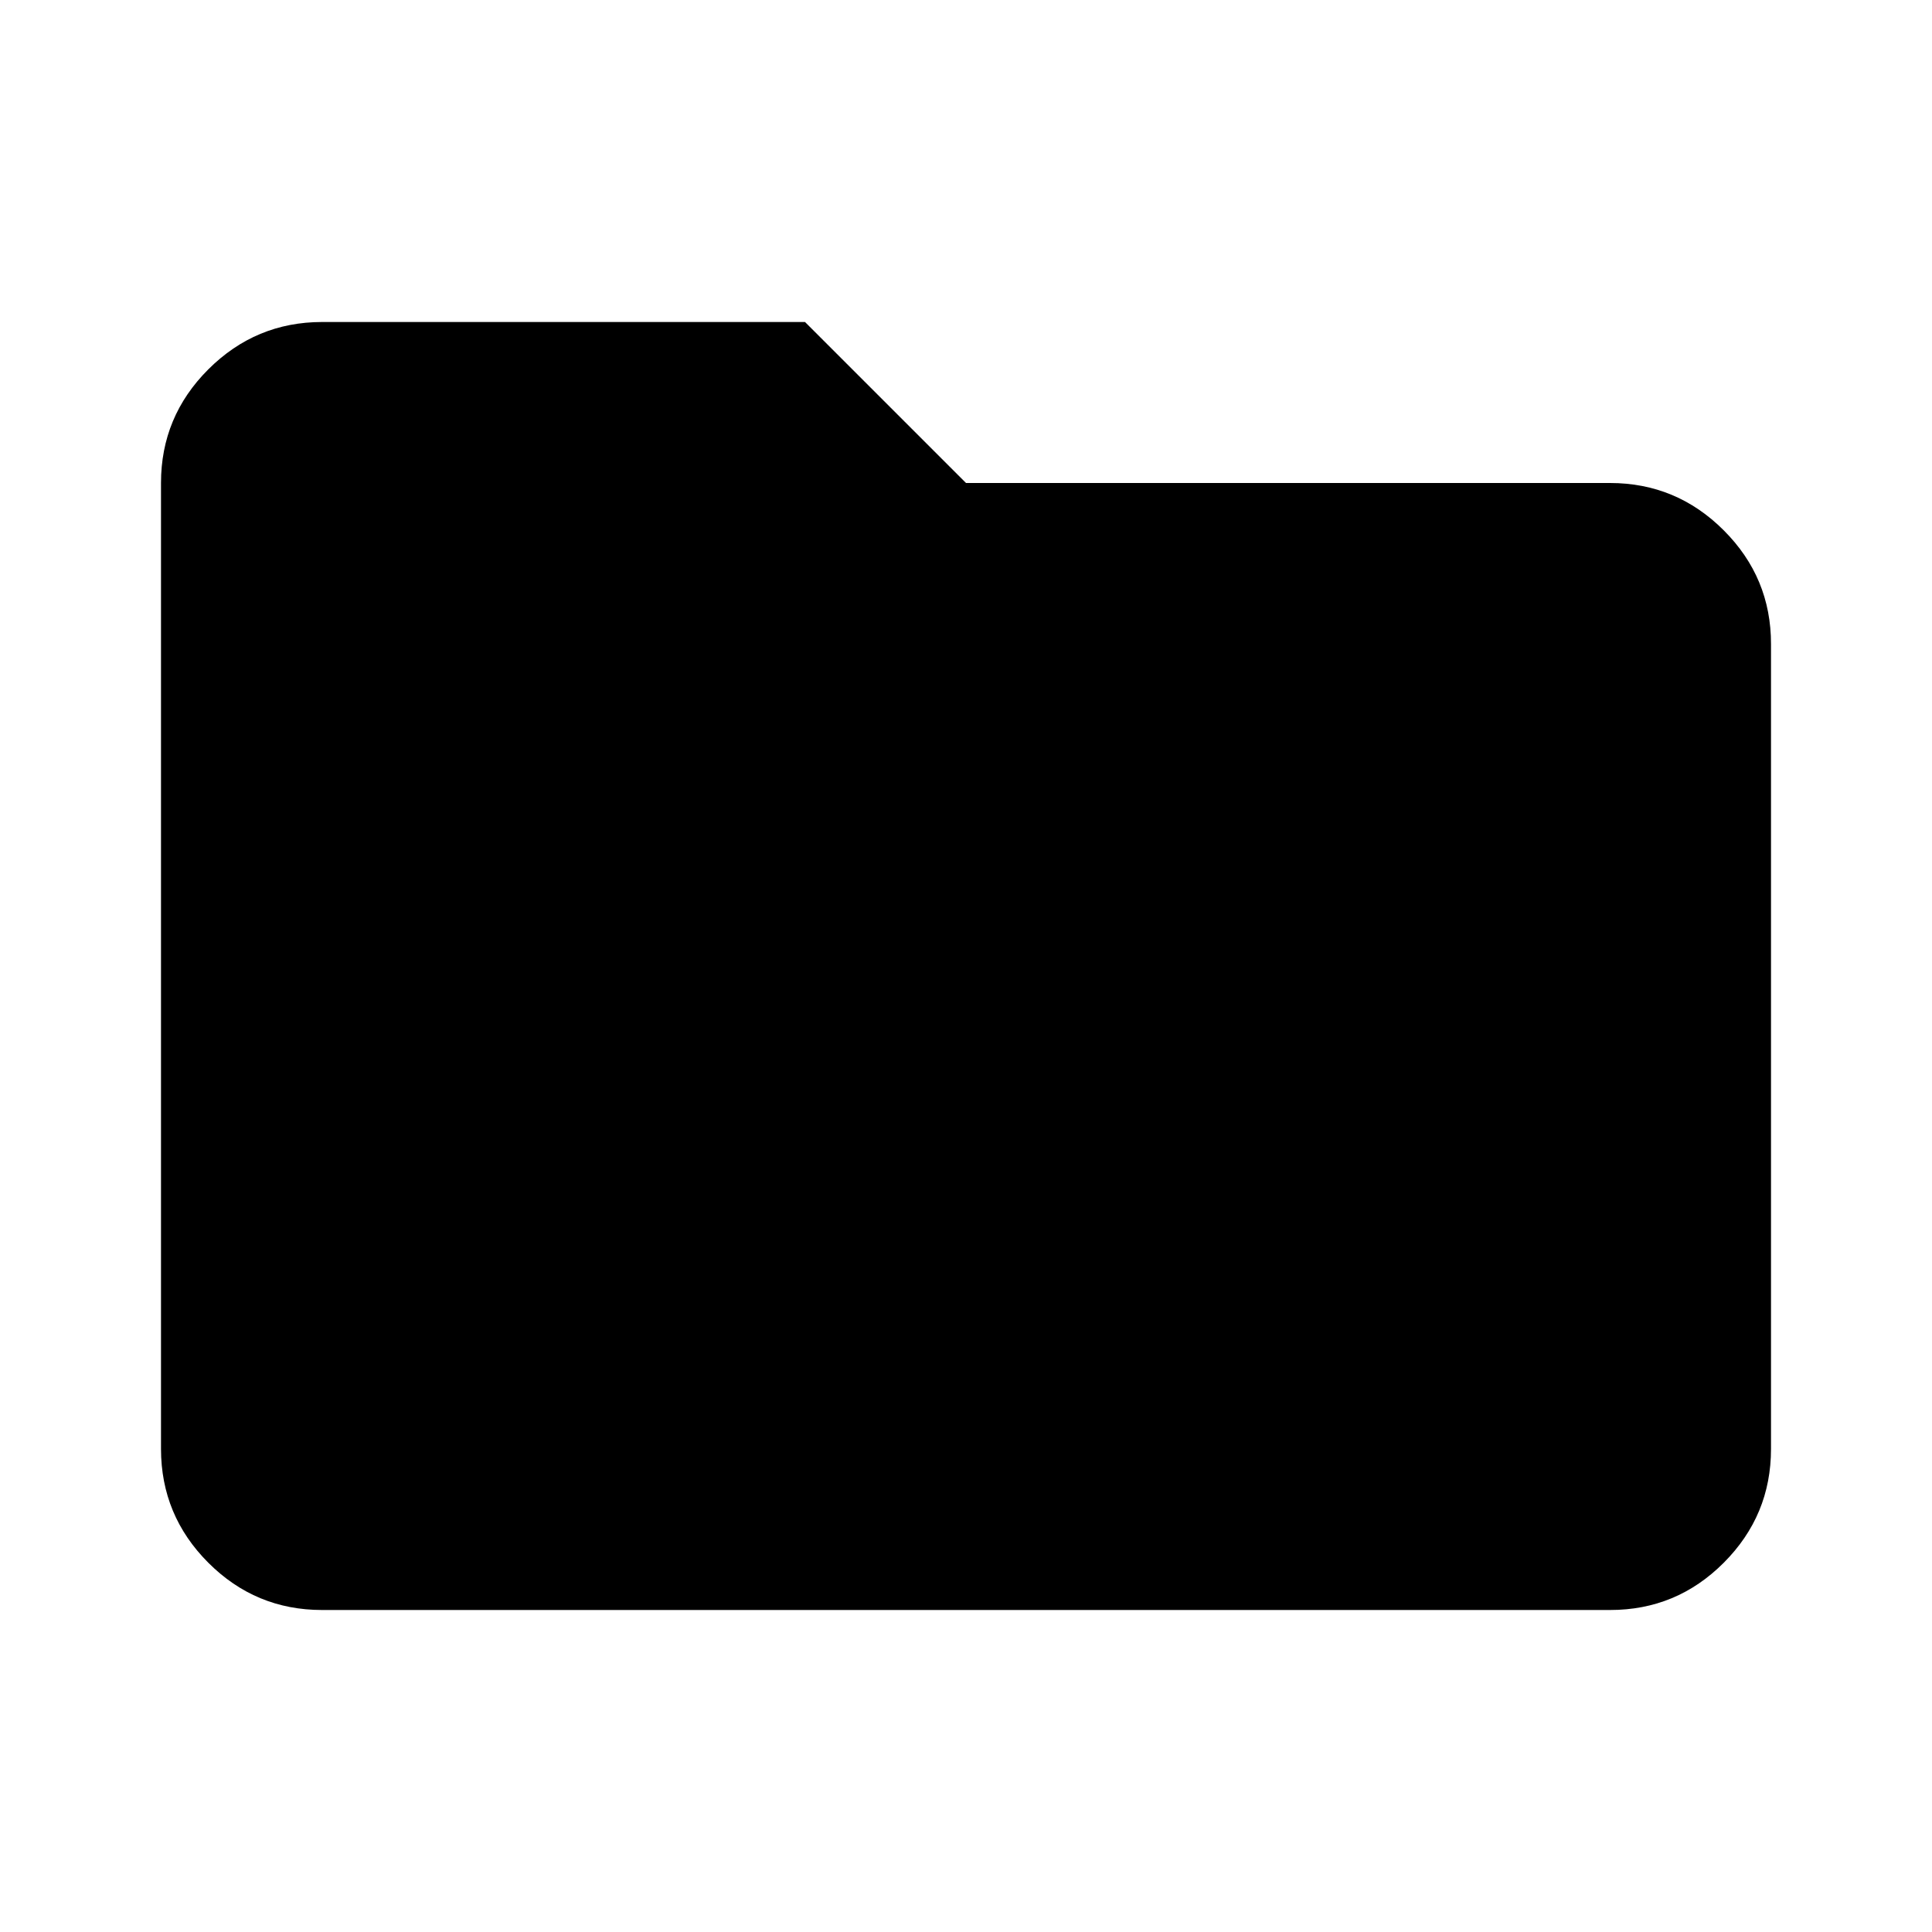
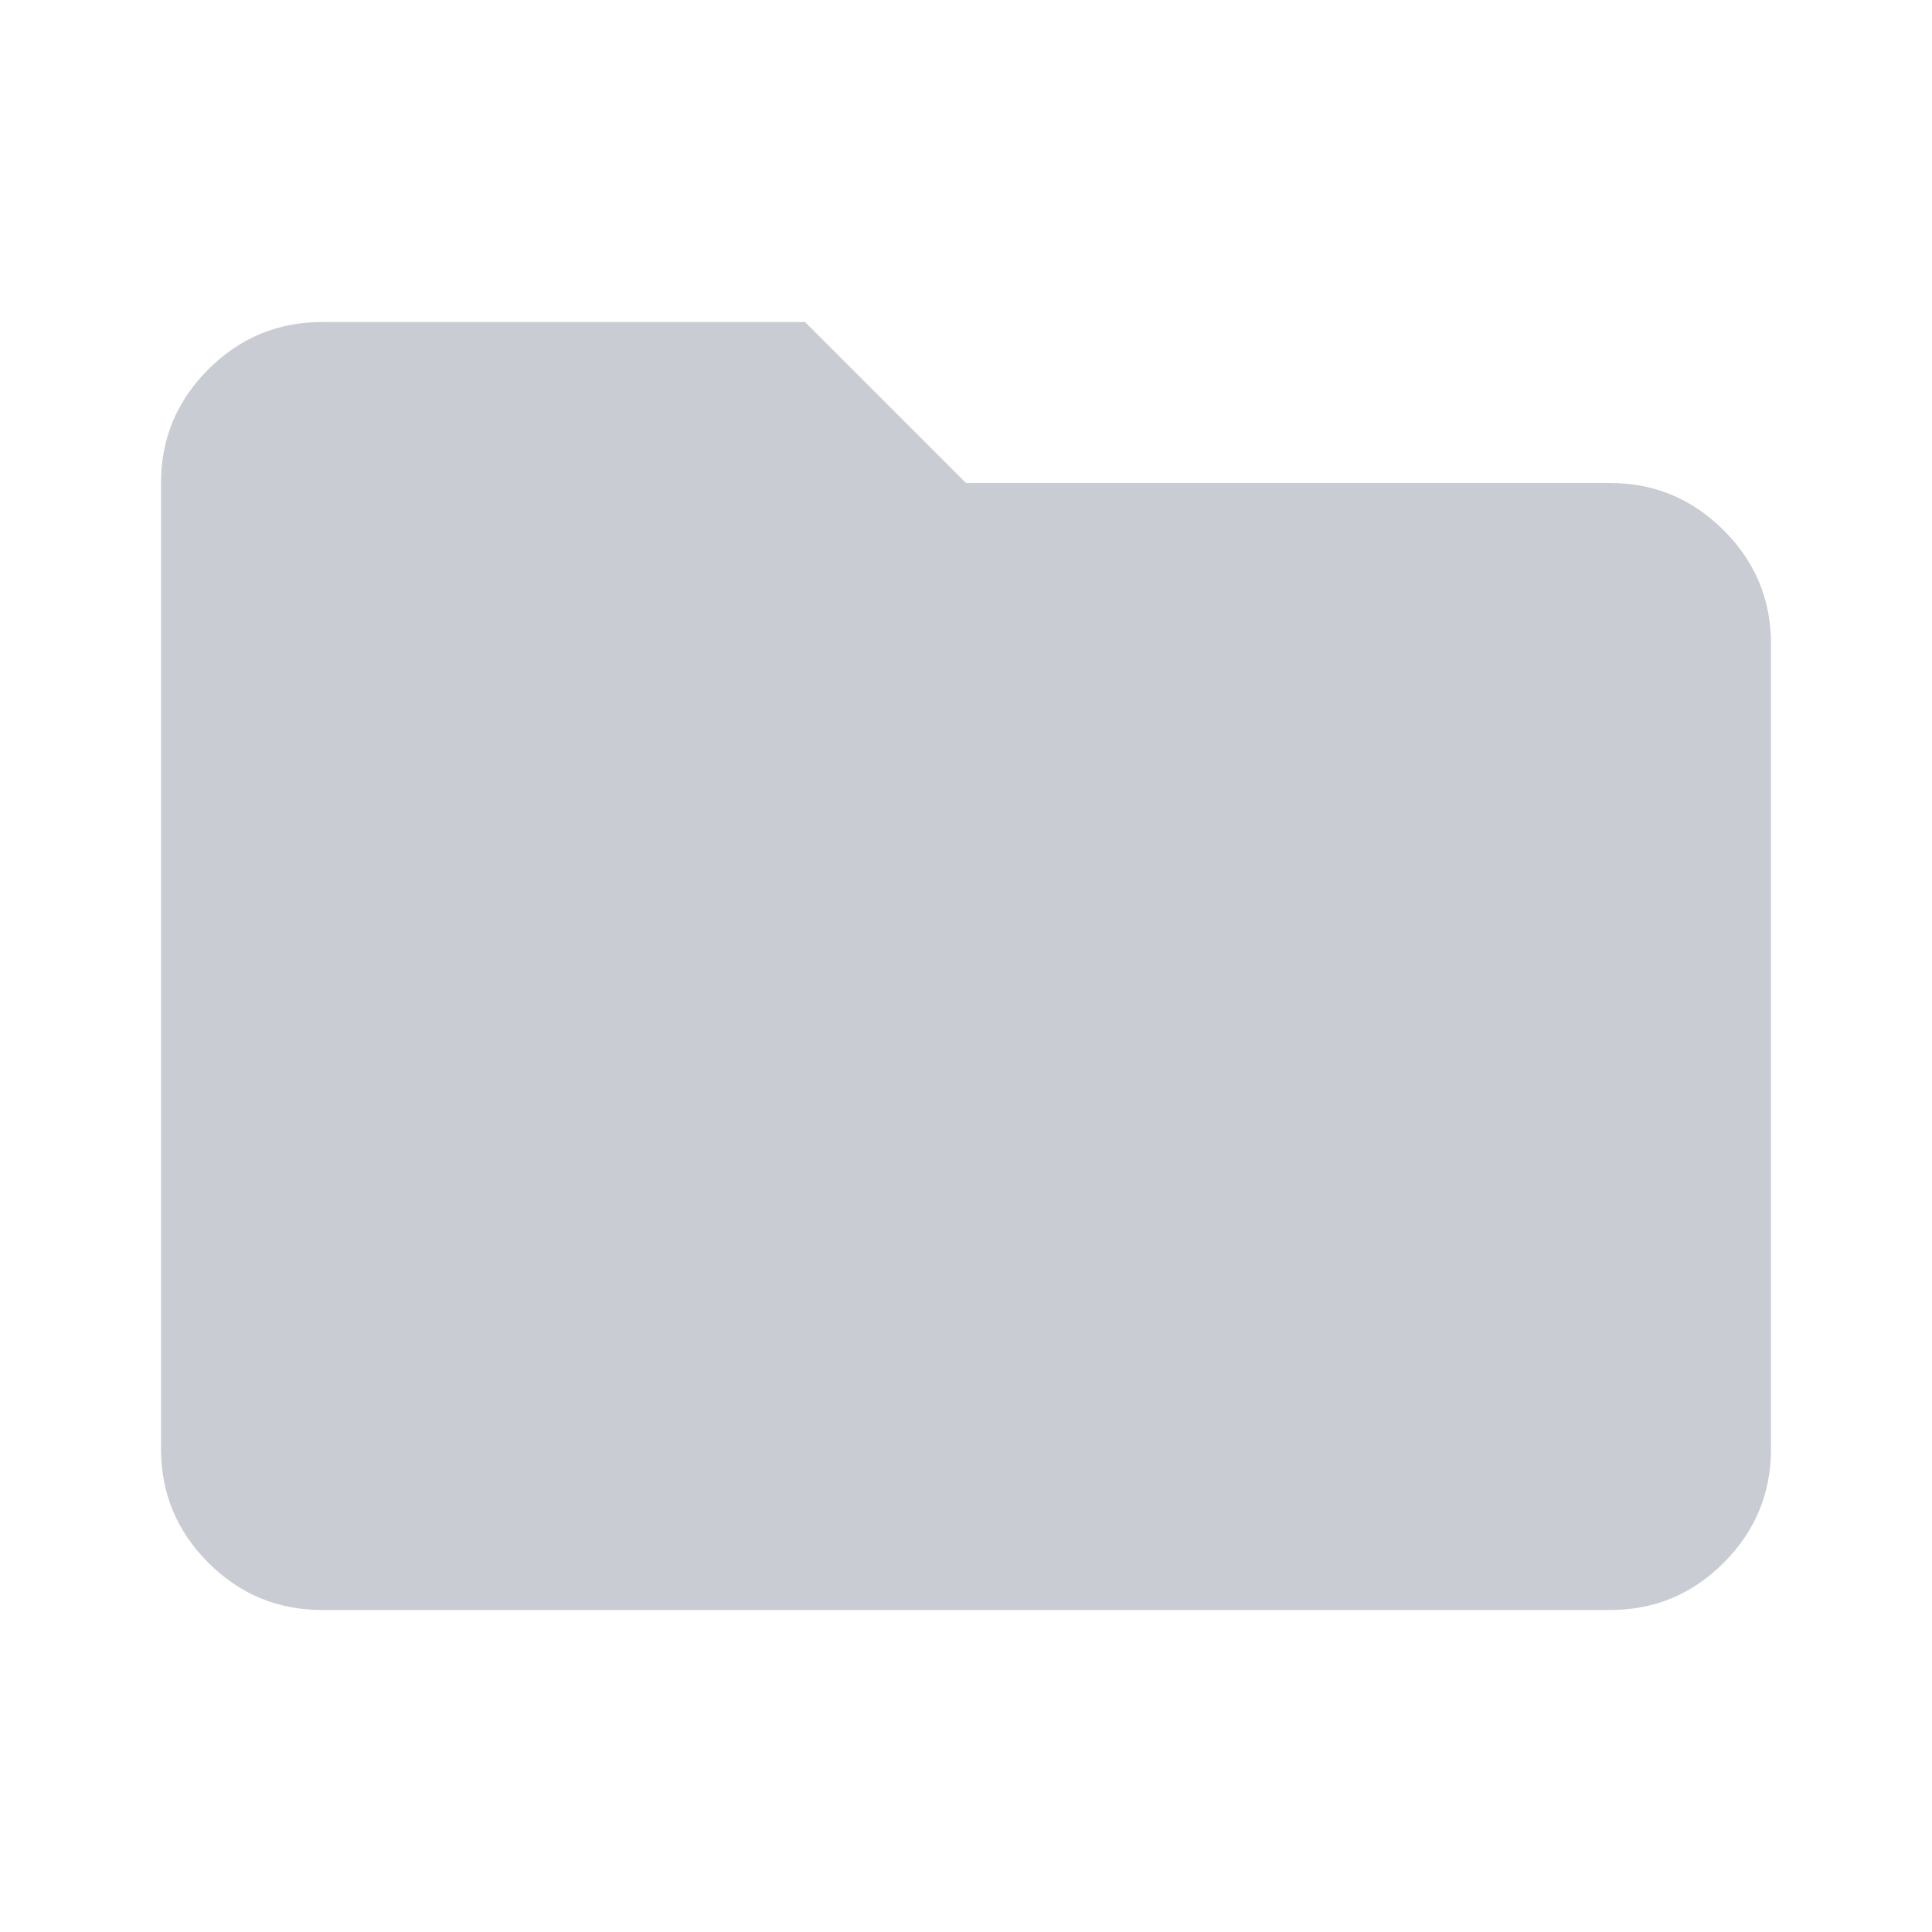
<svg xmlns="http://www.w3.org/2000/svg" width="1em" height="1em" viewBox="0 0 24 24">
-   <path fill="currentColor" d="M4 20q-.825 0-1.412-.587T2 18V6q0-.825.588-1.412T4 4h6l2 2h8q.825 0 1.413.588T22 8v10q0 .825-.587 1.413T20 20z" />
+   <path fill="#C9CDD3" d="M4 20q-.825 0-1.412-.587T2 18V6q0-.825.588-1.412T4 4h6l2 2h8q.825 0 1.413.588T22 8v10q0 .825-.587 1.413T20 20z" />
</svg>
